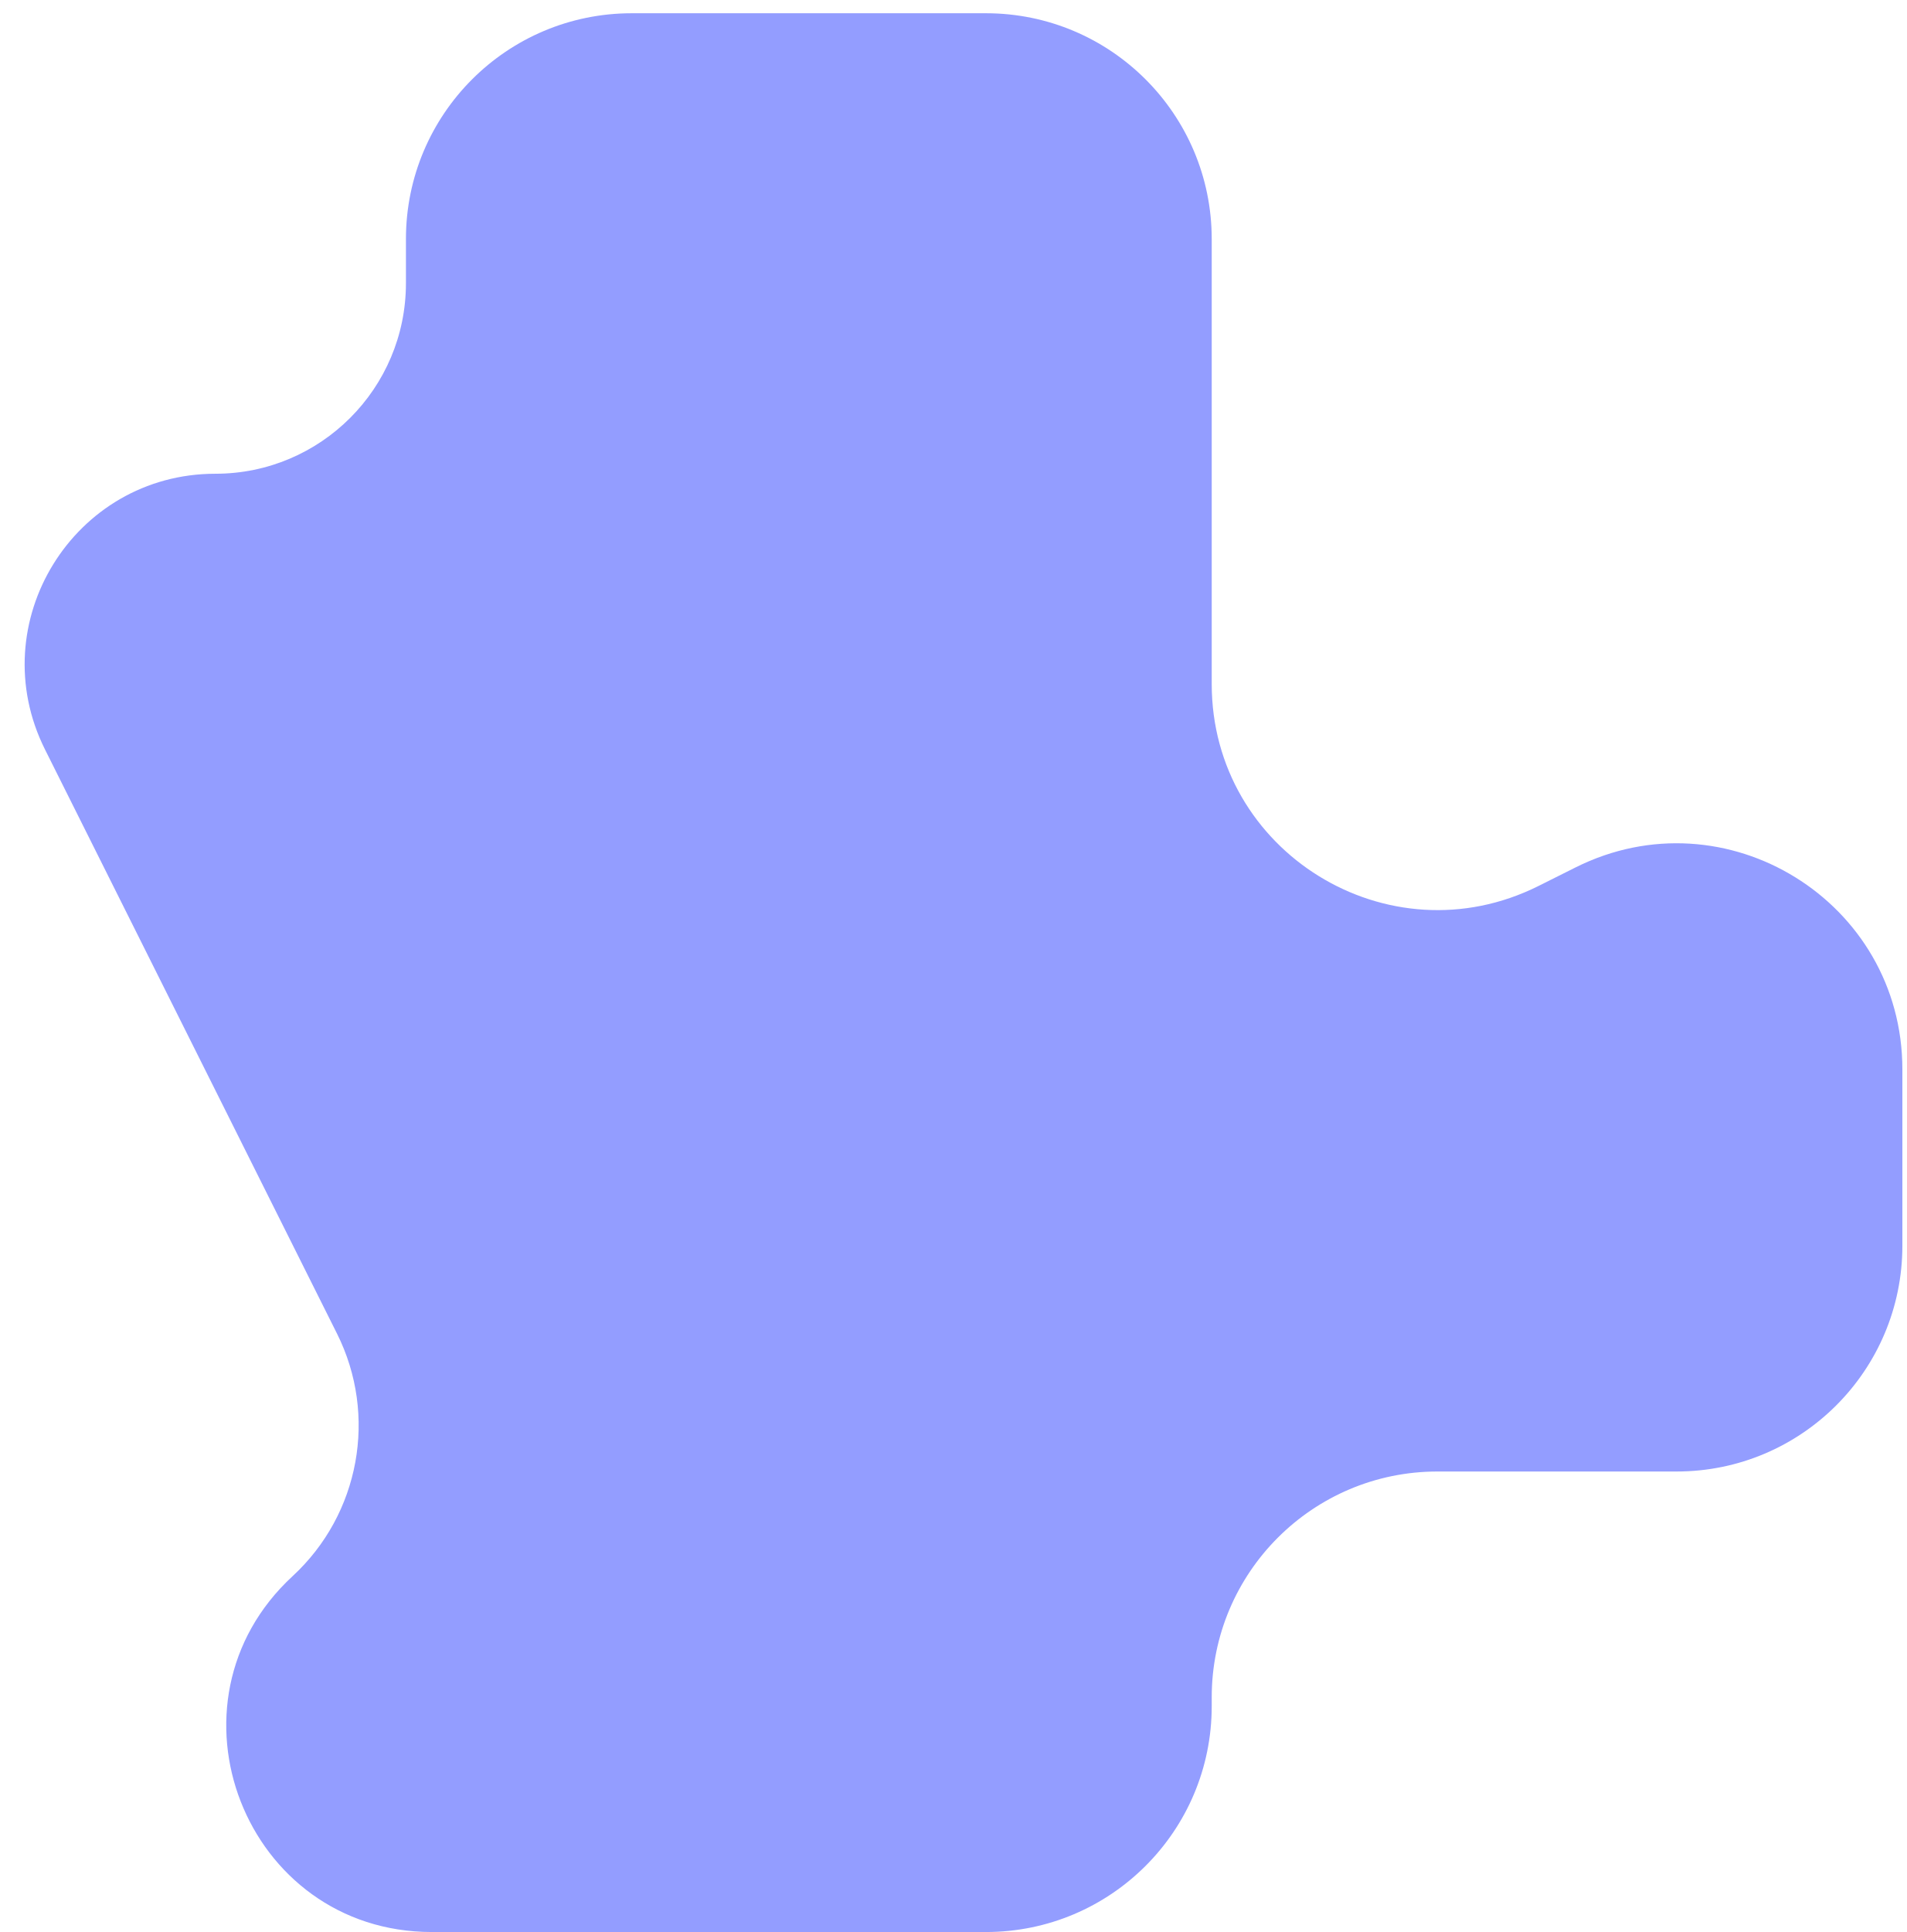
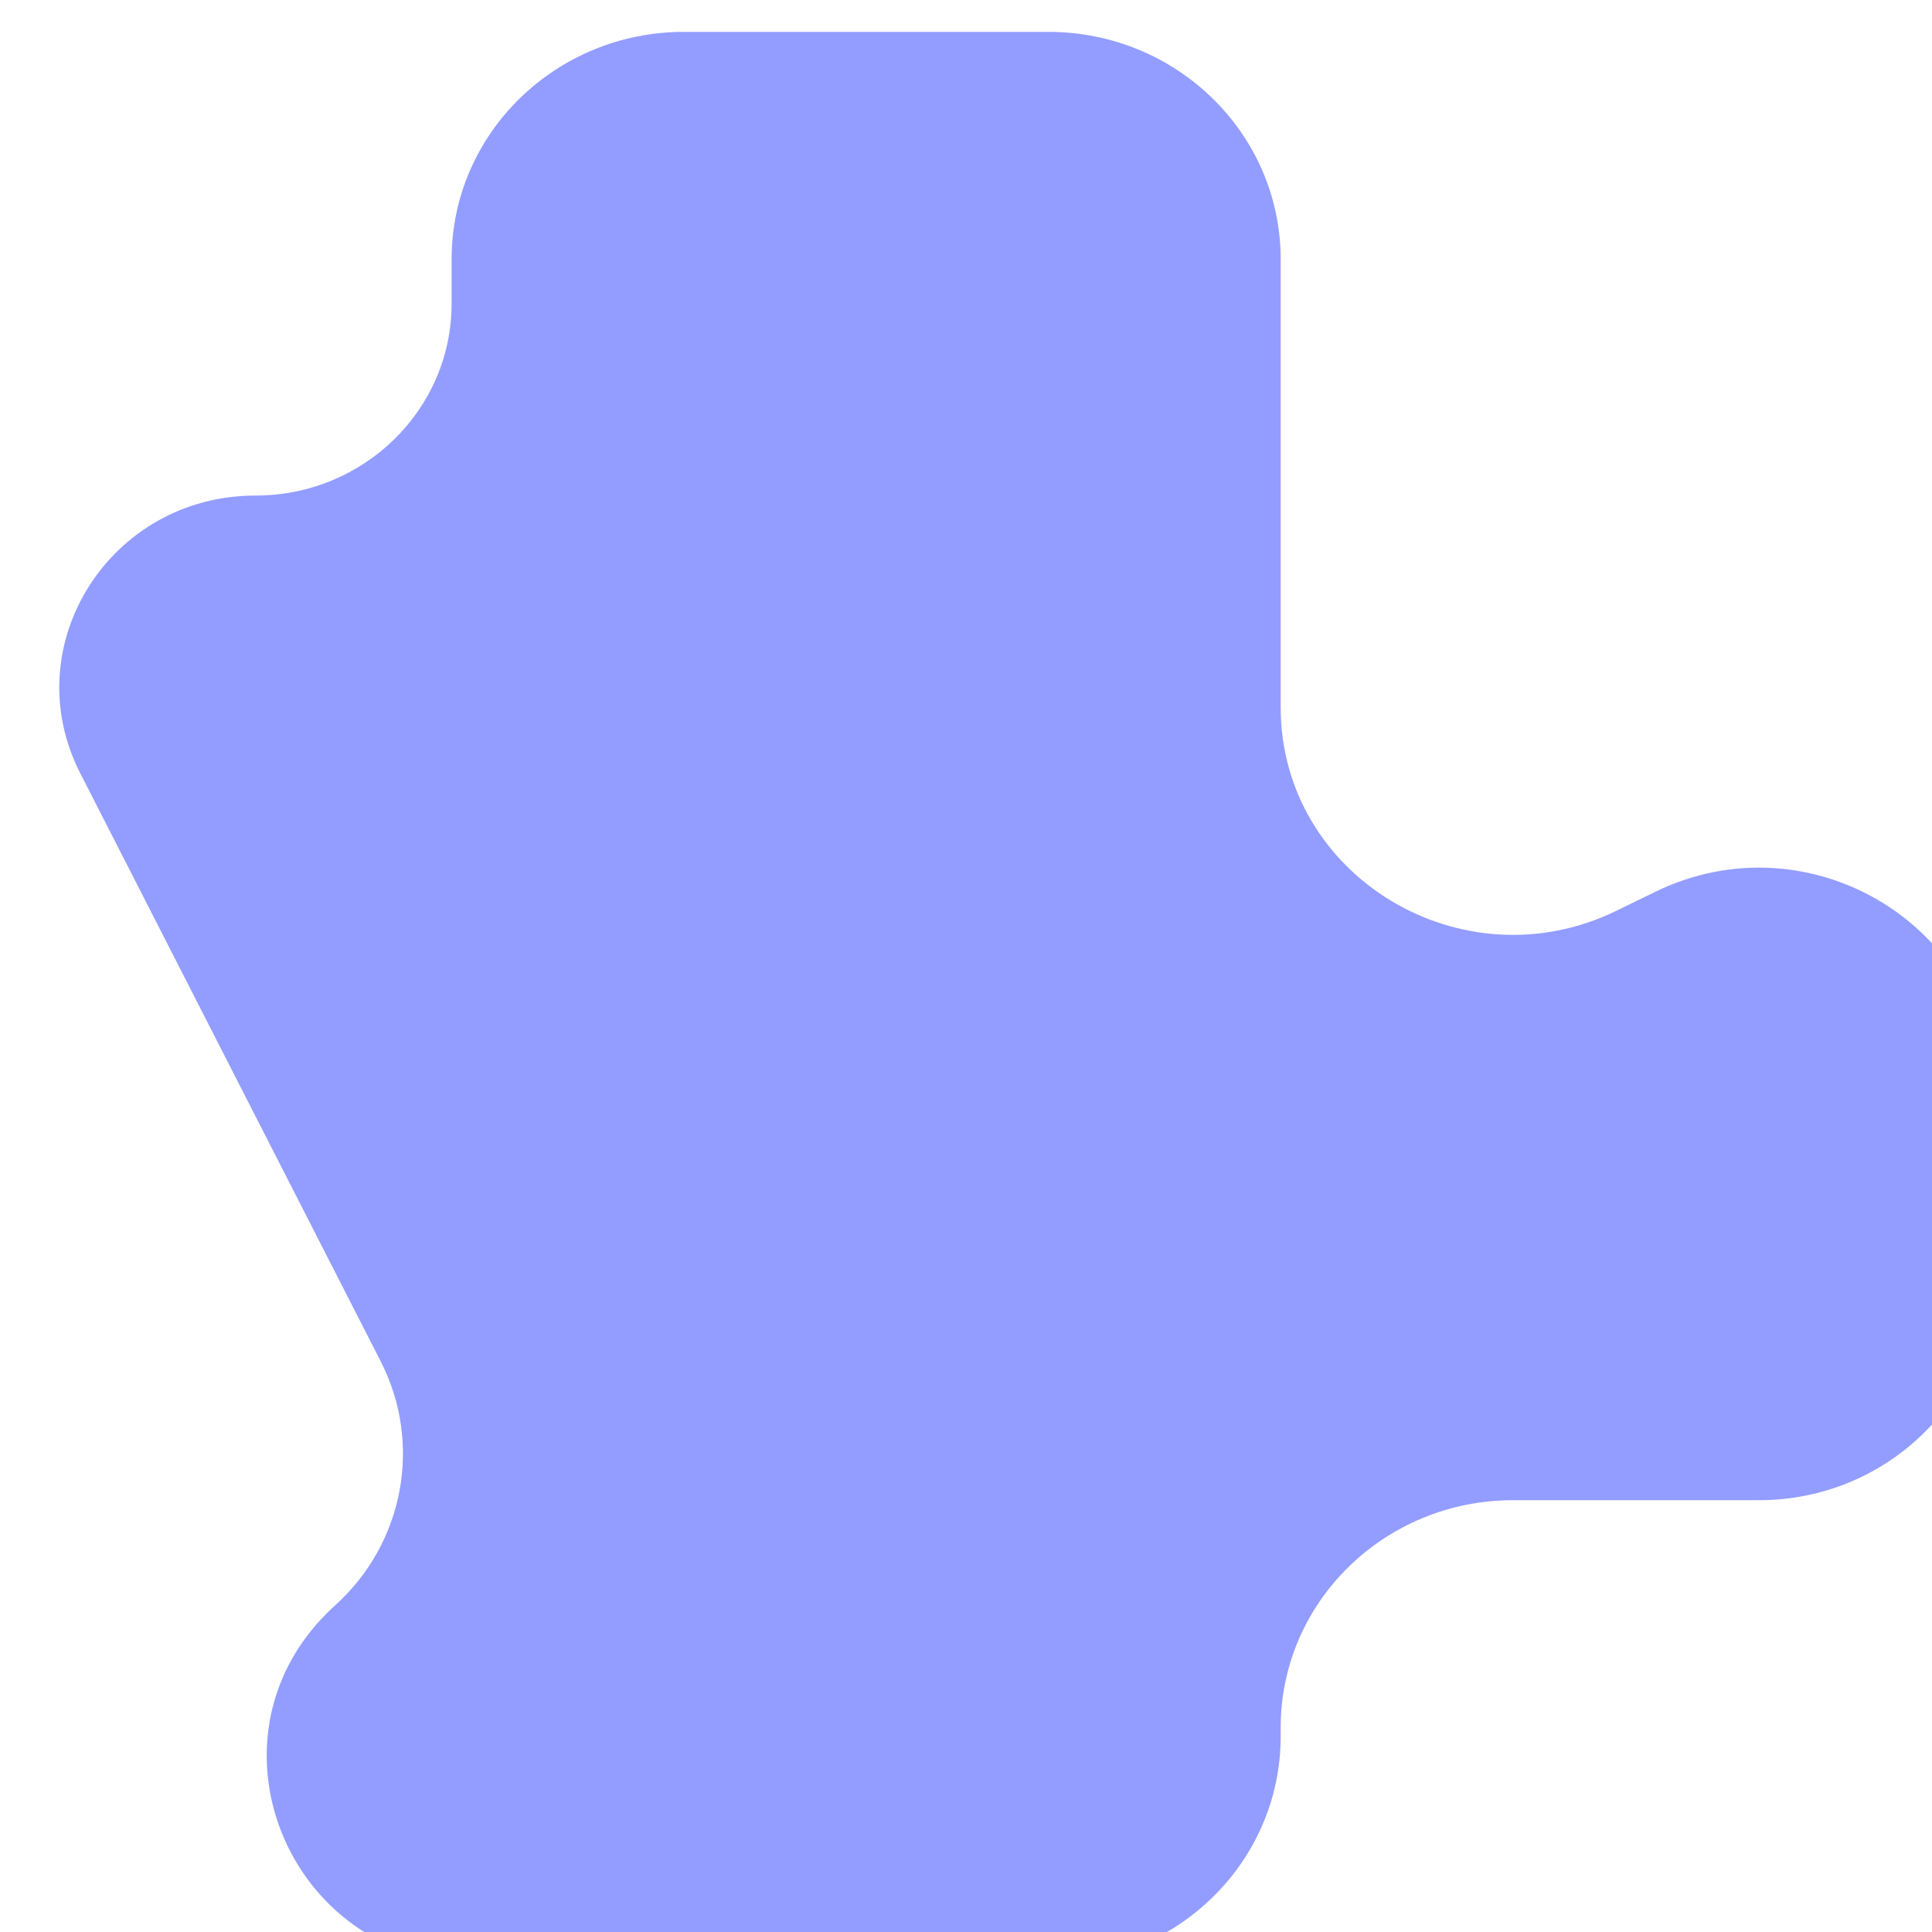
- <svg xmlns="http://www.w3.org/2000/svg" width="76" height="77" viewBox="0 0 76 77" fill="none">
-   <path d="M13.433 53.151L1.794 29.872C-0.731 24.823 2.941 18.881 8.586 18.881C12.781 18.881 16.181 15.481 16.181 11.287V9.528C16.181 4.557 20.21 0.528 25.181 0.528H39.3C44.27 0.528 48.3 4.557 48.3 9.528V27.261C48.3 33.951 55.341 38.303 61.325 35.311L62.805 34.57C68.789 31.578 75.83 35.93 75.83 42.62V49.647C75.83 54.618 71.801 58.647 66.83 58.647H57.3C52.329 58.647 48.3 62.677 48.3 67.647V68.001C48.3 72.972 44.27 77.001 39.3 77.001H17.212C9.768 77.001 6.196 67.865 11.665 62.816C14.34 60.347 15.061 56.407 13.433 53.151Z" fill="#939DFF" />
+ <svg xmlns="http://www.w3.org/2000/svg" width="32" height="32" viewBox="0 0 32 32" fill="none">
+   <path d="M6.305 22.547L1.329 12.807C0.249 10.694 1.819 8.208 4.233 8.208C6.026 8.208 7.48 6.785 7.48 5.03V4.294C7.48 2.214 9.203 0.528 11.328 0.528H17.364C19.489 0.528 21.212 2.214 21.212 4.294V11.714C21.212 14.514 24.222 16.334 26.78 15.082L27.413 14.773C29.972 13.521 32.982 15.341 32.982 18.141V21.082C32.982 23.162 31.259 24.848 29.134 24.848H25.06C22.934 24.848 21.212 26.534 21.212 28.614V28.762C21.212 30.841 19.489 32.528 17.364 32.528H7.921C4.738 32.528 3.211 28.704 5.549 26.592C6.693 25.559 7.001 23.91 6.305 22.547Z" fill="#939DFF" />
</svg>
